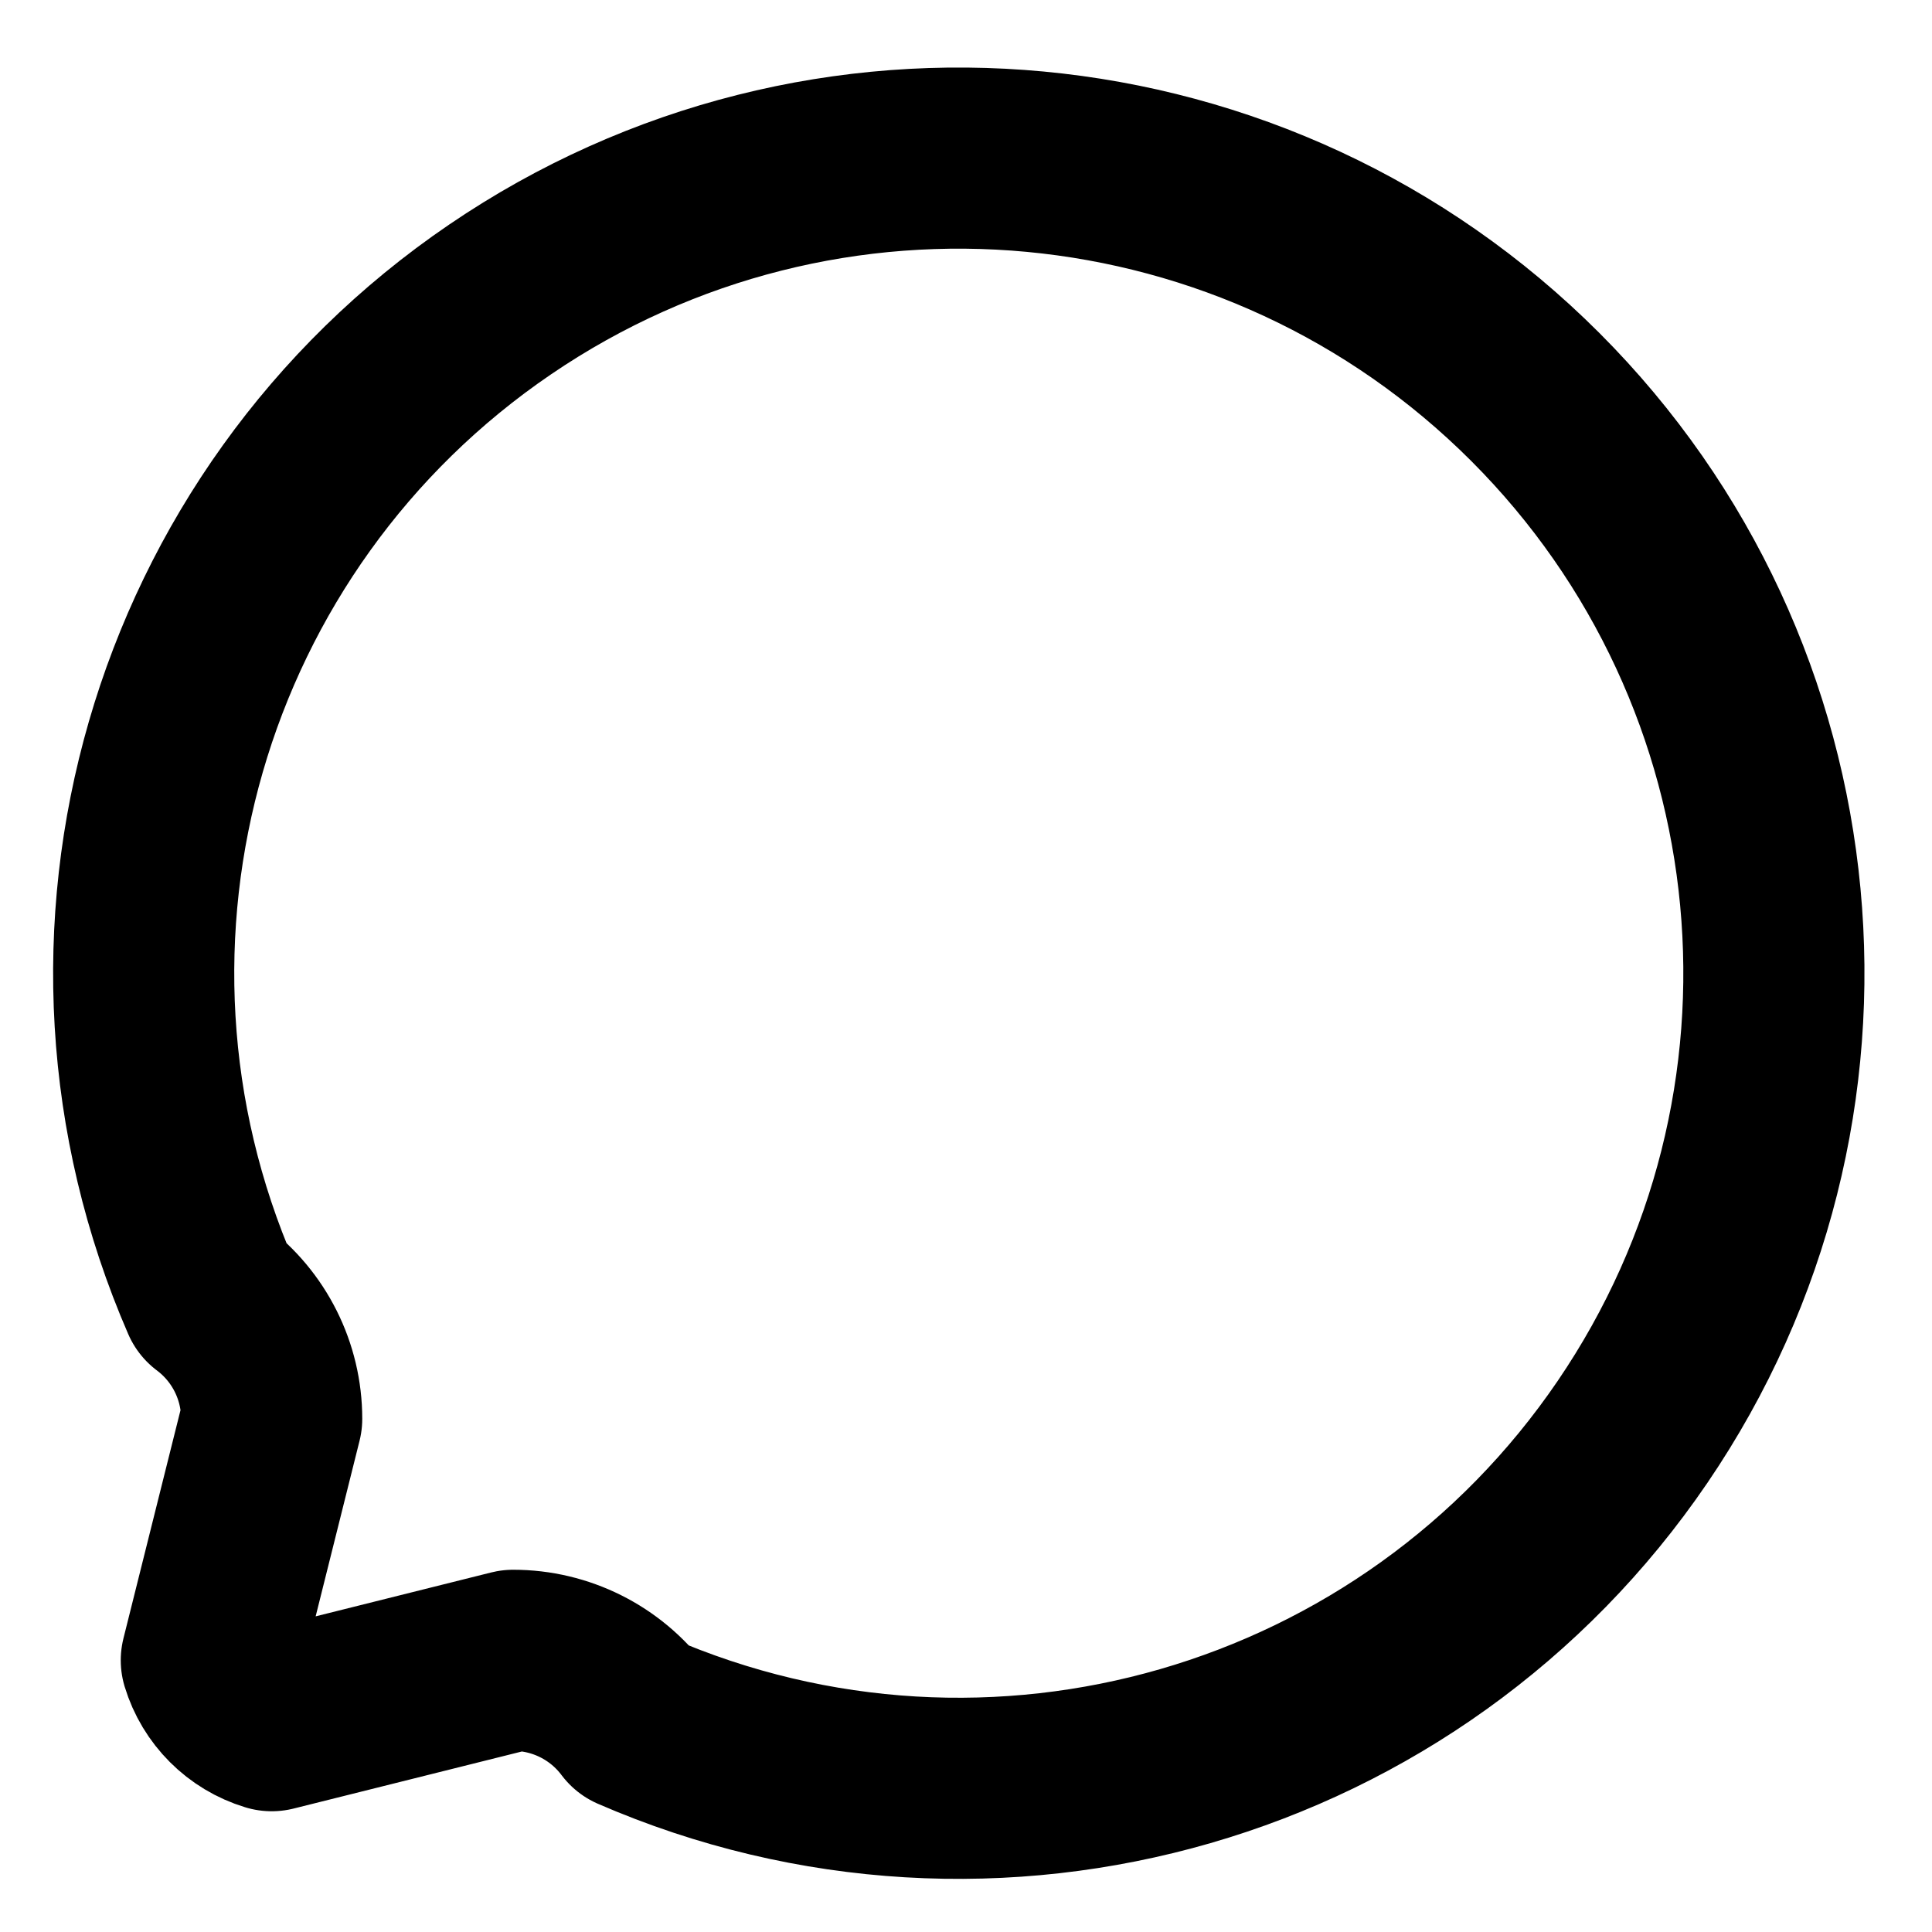
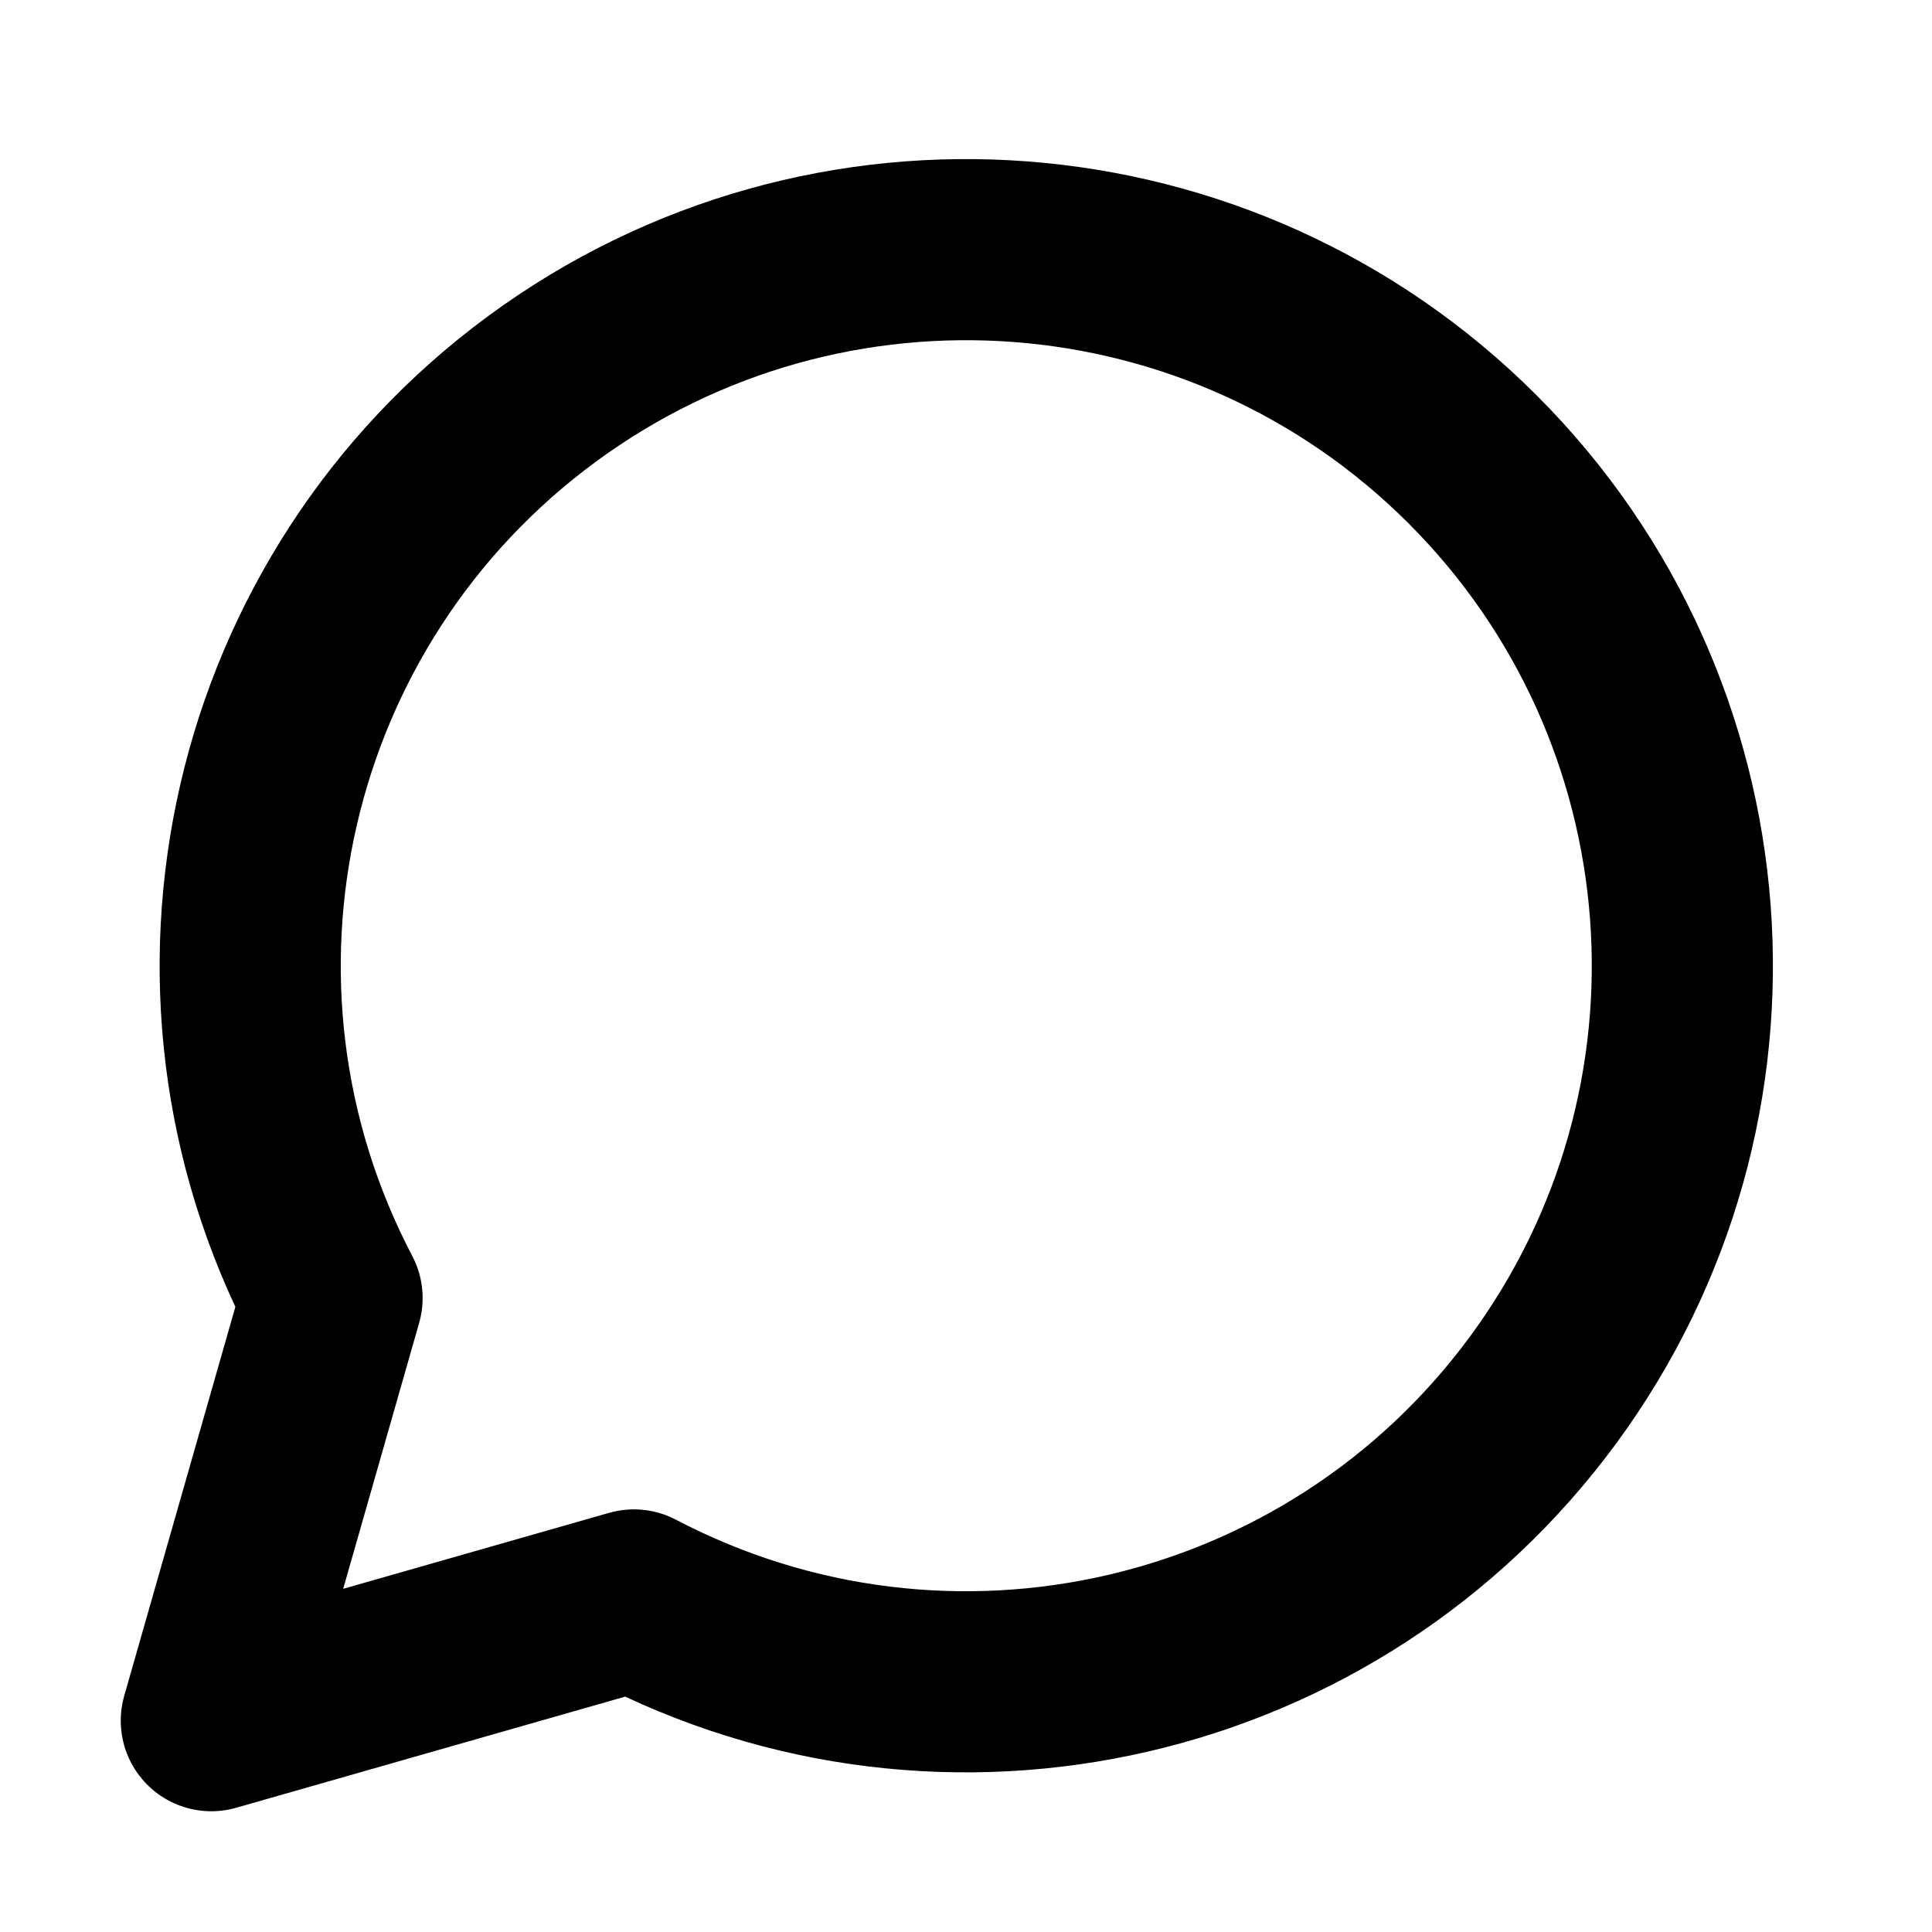
<svg xmlns="http://www.w3.org/2000/svg" width="16" height="16" viewBox="0 0 16 16" fill="none" stroke="currentColor" stroke-width="1.5" stroke-linecap="round" stroke-linejoin="round">
-   <path d="M1.75 10.75A1.25 1.25 0 0 1 2.25 11.75L1.75 13.75A.75.75 0 0 0 2.25 14.25L4.25 13.75A1.25 1.25 0 0 1 5.25 14.25 6.75 6.75 0 1 0 1.75 10.75" />
+   <path d="M2.75 10.75 1.75 14.25 5.25 13.25A5.93 5.93 0 1 0 2.75 10.75Z" />
</svg>
